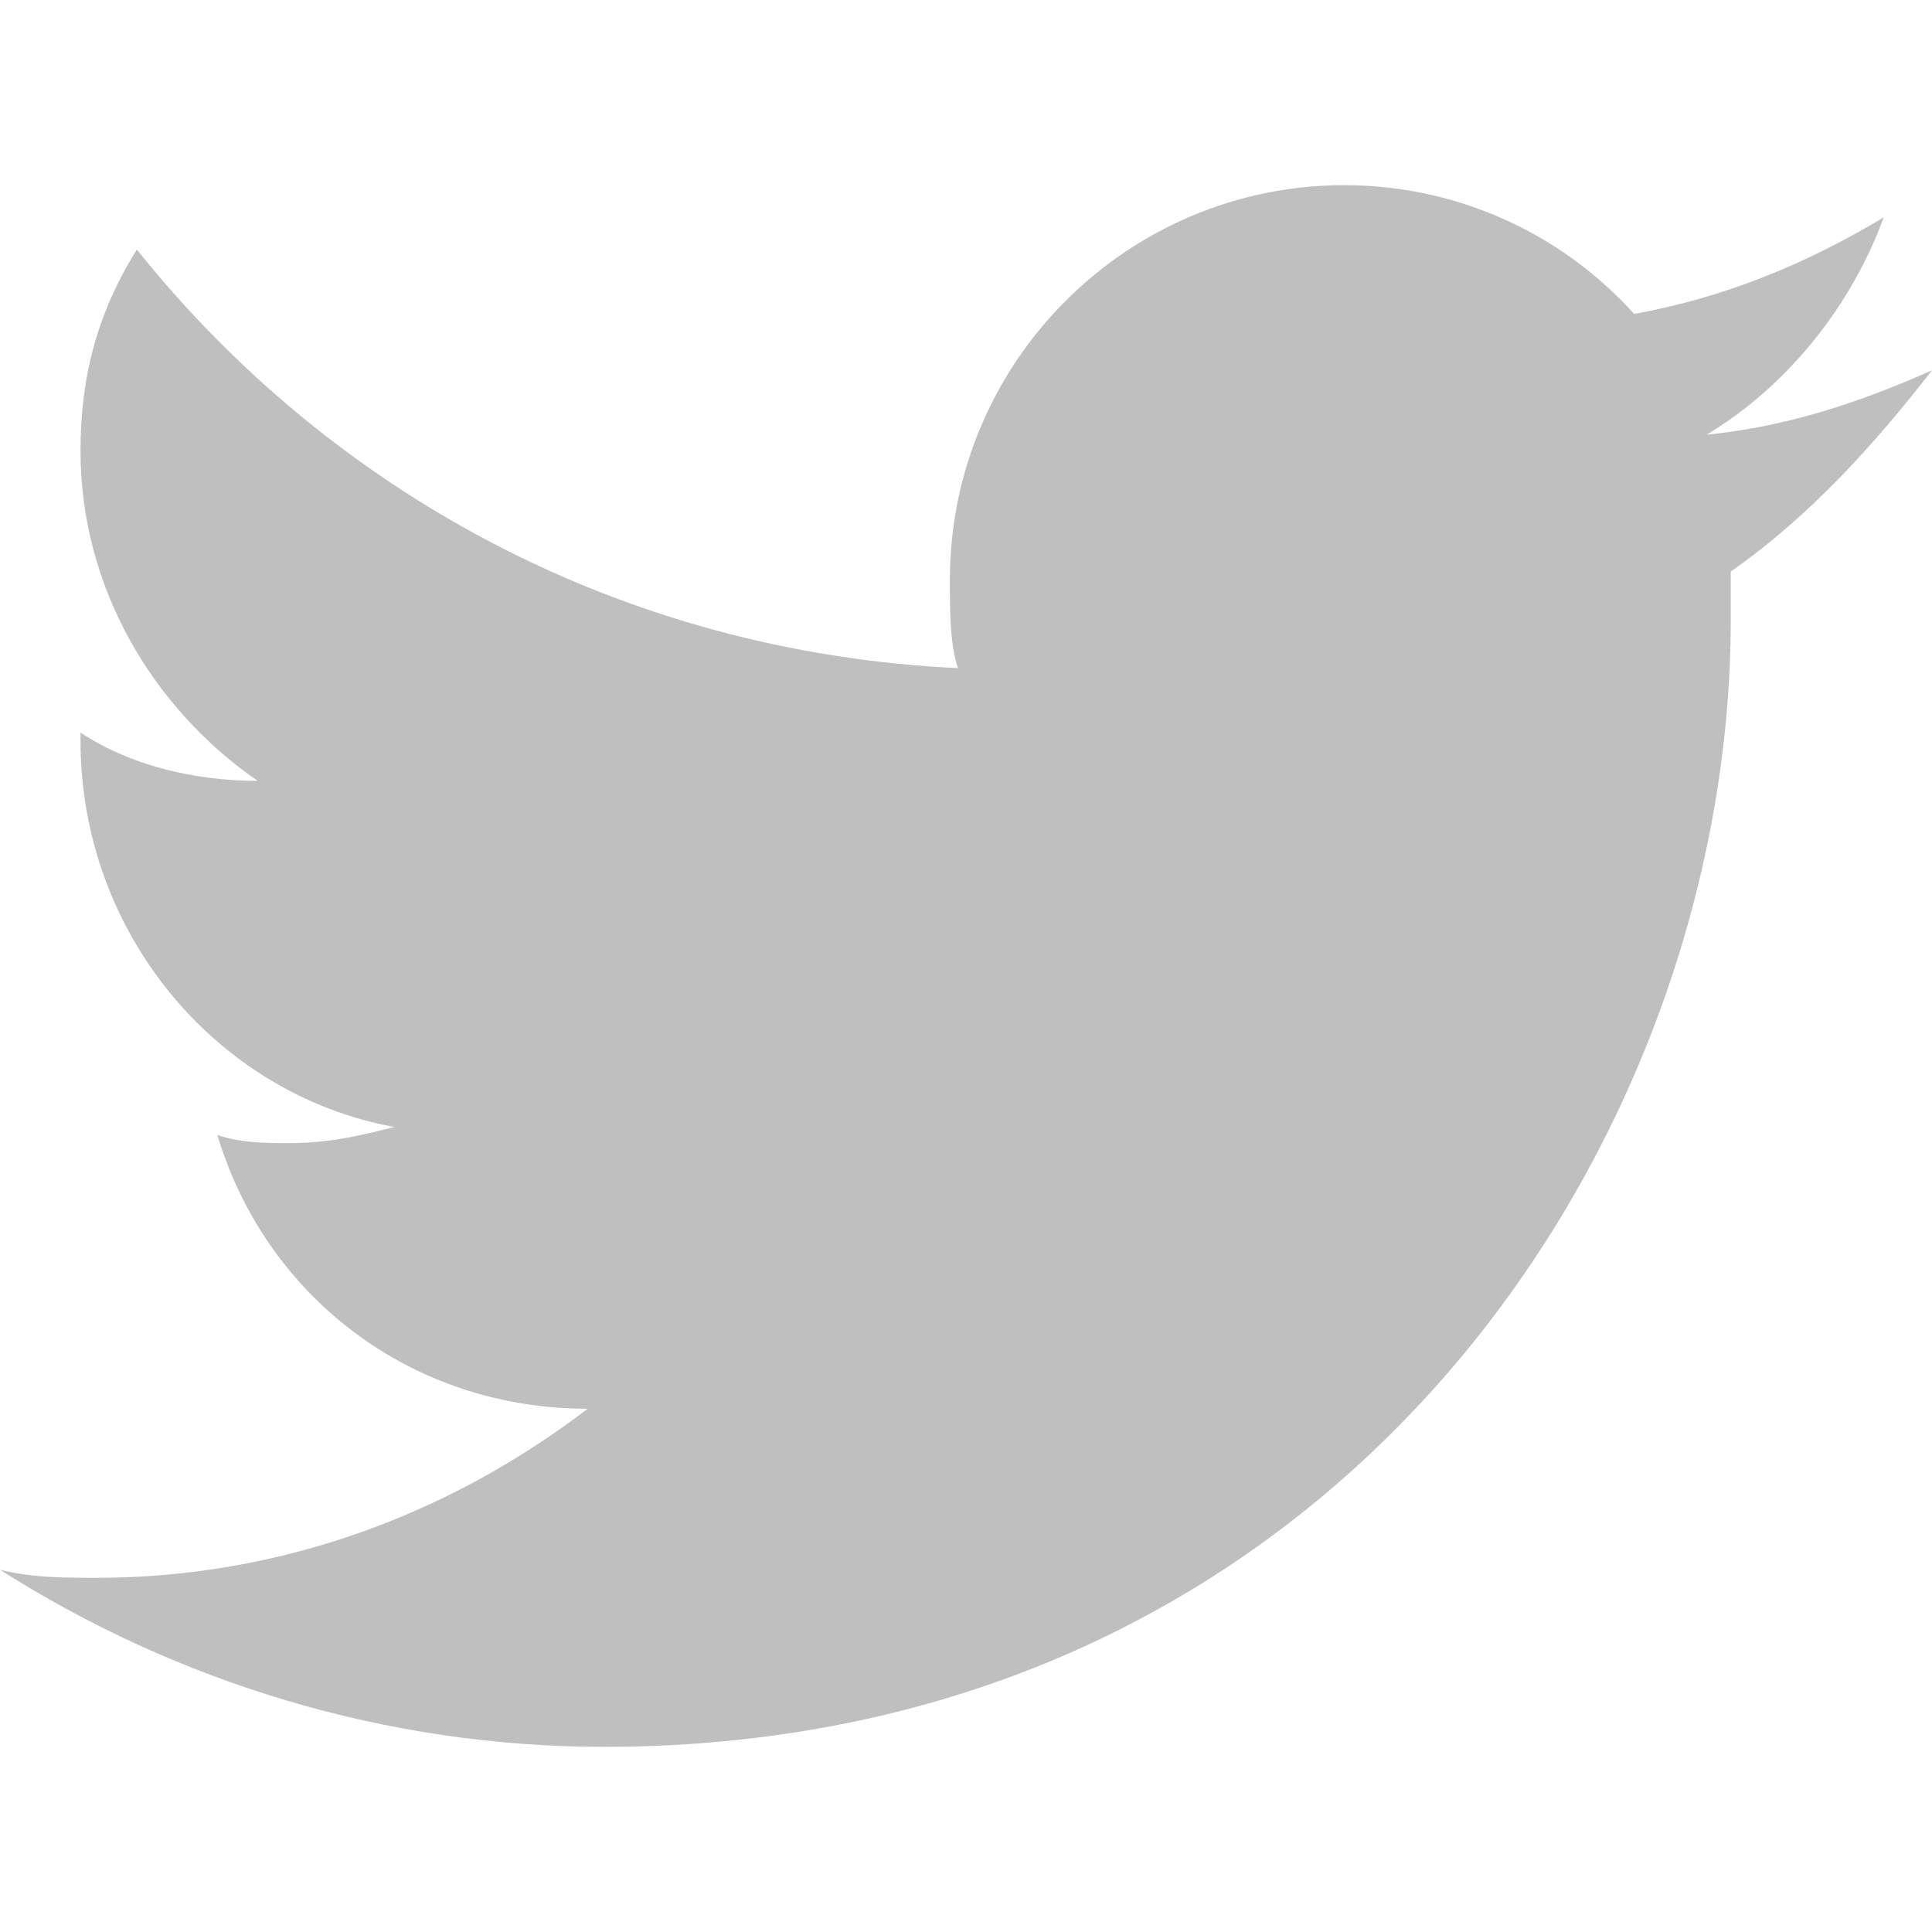
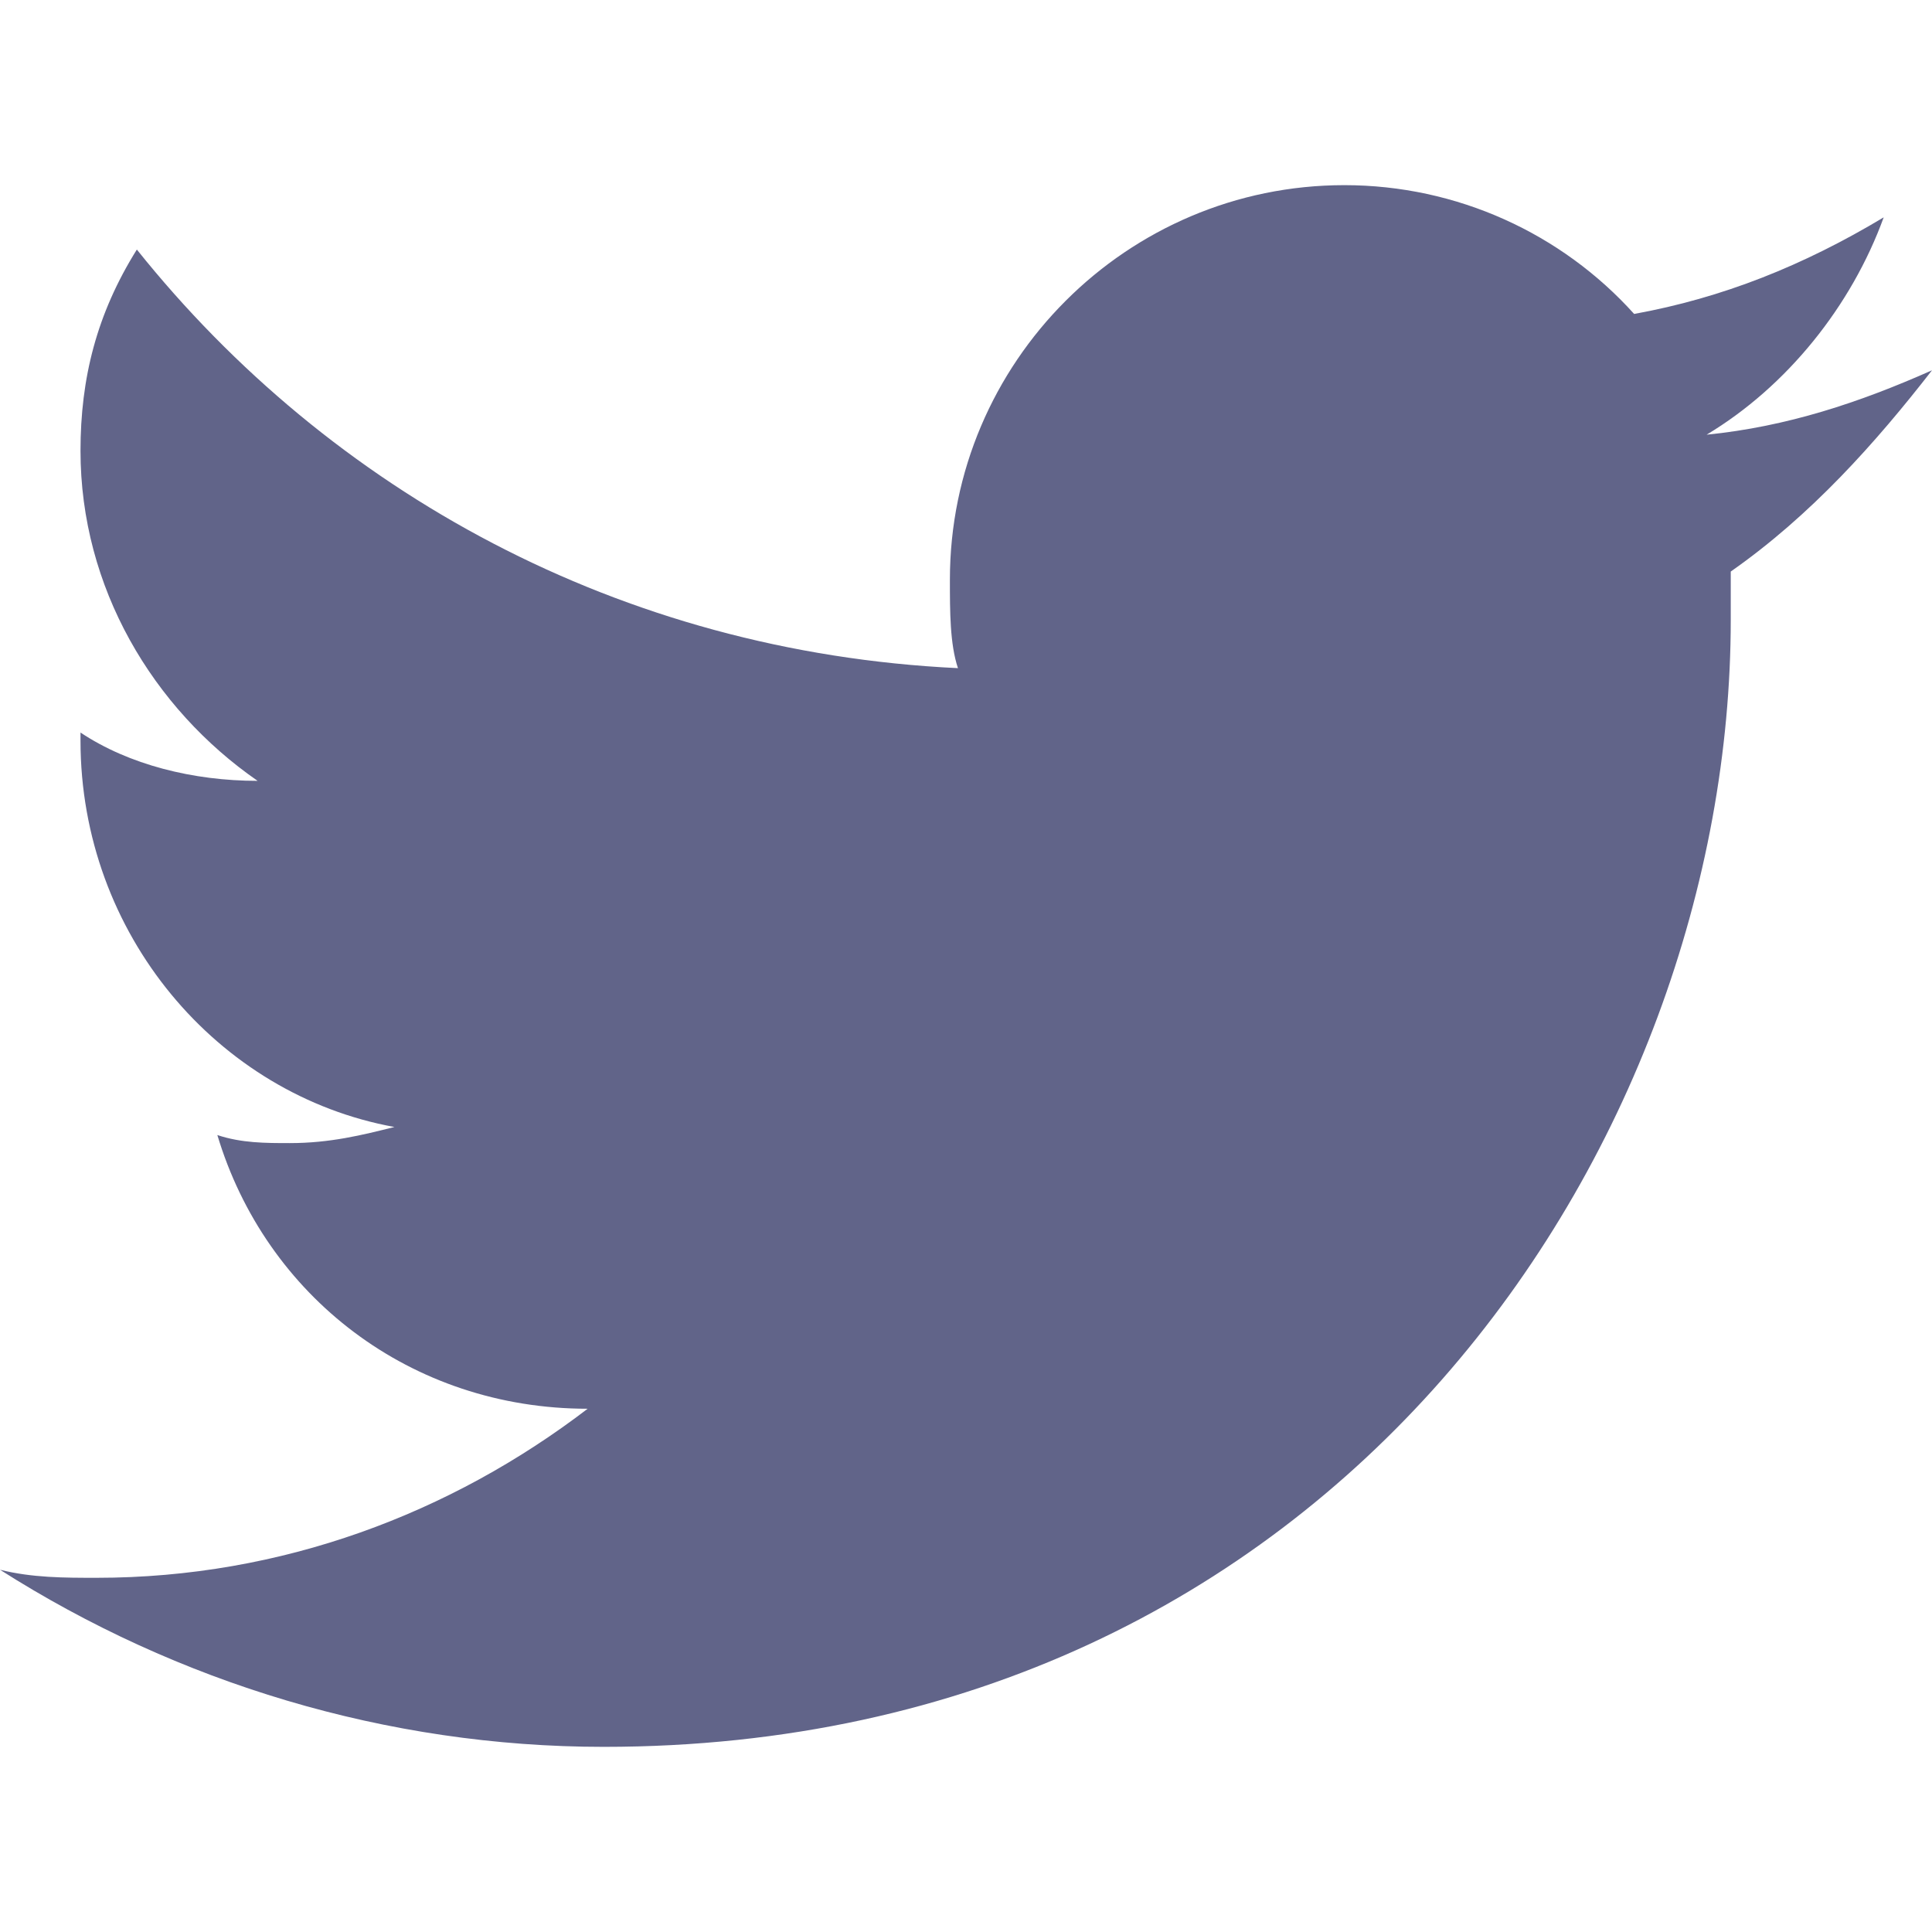
<svg xmlns="http://www.w3.org/2000/svg" width="24" height="24" viewBox="0 0 24 24" fill="none">
-   <path d="M24 4.6C23.1 5 22.2 5.3 21.2 5.4C22.2 4.8 23 3.8 23.4 2.7C22.4 3.3 21.4 3.7 20.3 3.9C19.4 2.9 18.1 2.3 16.7 2.3C14 2.3 11.8 4.5 11.8 7.2C11.8 7.6 11.8 8 11.9 8.3C7.7 8.1 4.1 6.1 1.7 3.1C1.2 3.9 1 4.7 1 5.6C1 7.3 1.9 8.8 3.2 9.7C2.4 9.7 1.6 9.5 1 9.1C1 9.1 1 9.1 1 9.2C1 11.6 2.7 13.6 4.9 14C4.5 14.1 4.1 14.2 3.6 14.2C3.3 14.2 3 14.2 2.7 14.1C3.3 16.1 5.1 17.5 7.3 17.5C5.6 18.8 3.5 19.6 1.2 19.6C0.8 19.6 0.4 19.6 0 19.5C2.2 20.9 4.8 21.7 7.5 21.7C16.6 21.7 21.5 14.2 21.5 7.7C21.5 7.5 21.5 7.3 21.5 7.1C22.5 6.4 23.3 5.5 24 4.6Z" fill="#BFBFBF" />
+   <path d="M24 4.6C23.1 5 22.2 5.3 21.2 5.4C22.2 4.8 23 3.8 23.4 2.7C22.4 3.3 21.4 3.7 20.3 3.9C19.4 2.9 18.1 2.3 16.7 2.3C14 2.3 11.8 4.5 11.8 7.2C11.8 7.6 11.8 8 11.9 8.3C7.7 8.1 4.1 6.1 1.7 3.1C1.2 3.9 1 4.7 1 5.6C1 7.3 1.9 8.8 3.2 9.7C2.4 9.7 1.6 9.5 1 9.1C1 9.1 1 9.1 1 9.2C1 11.6 2.7 13.6 4.9 14C4.5 14.1 4.1 14.2 3.6 14.2C3.3 14.2 3 14.2 2.7 14.1C3.3 16.1 5.1 17.5 7.3 17.5C5.6 18.8 3.5 19.6 1.2 19.6C0.8 19.6 0.4 19.6 0 19.5C2.2 20.9 4.8 21.7 7.5 21.7C16.6 21.7 21.5 14.2 21.5 7.7C21.5 7.5 21.5 7.3 21.5 7.1C22.5 6.4 23.3 5.5 24 4.6Z" fill="#616489" />
</svg>
